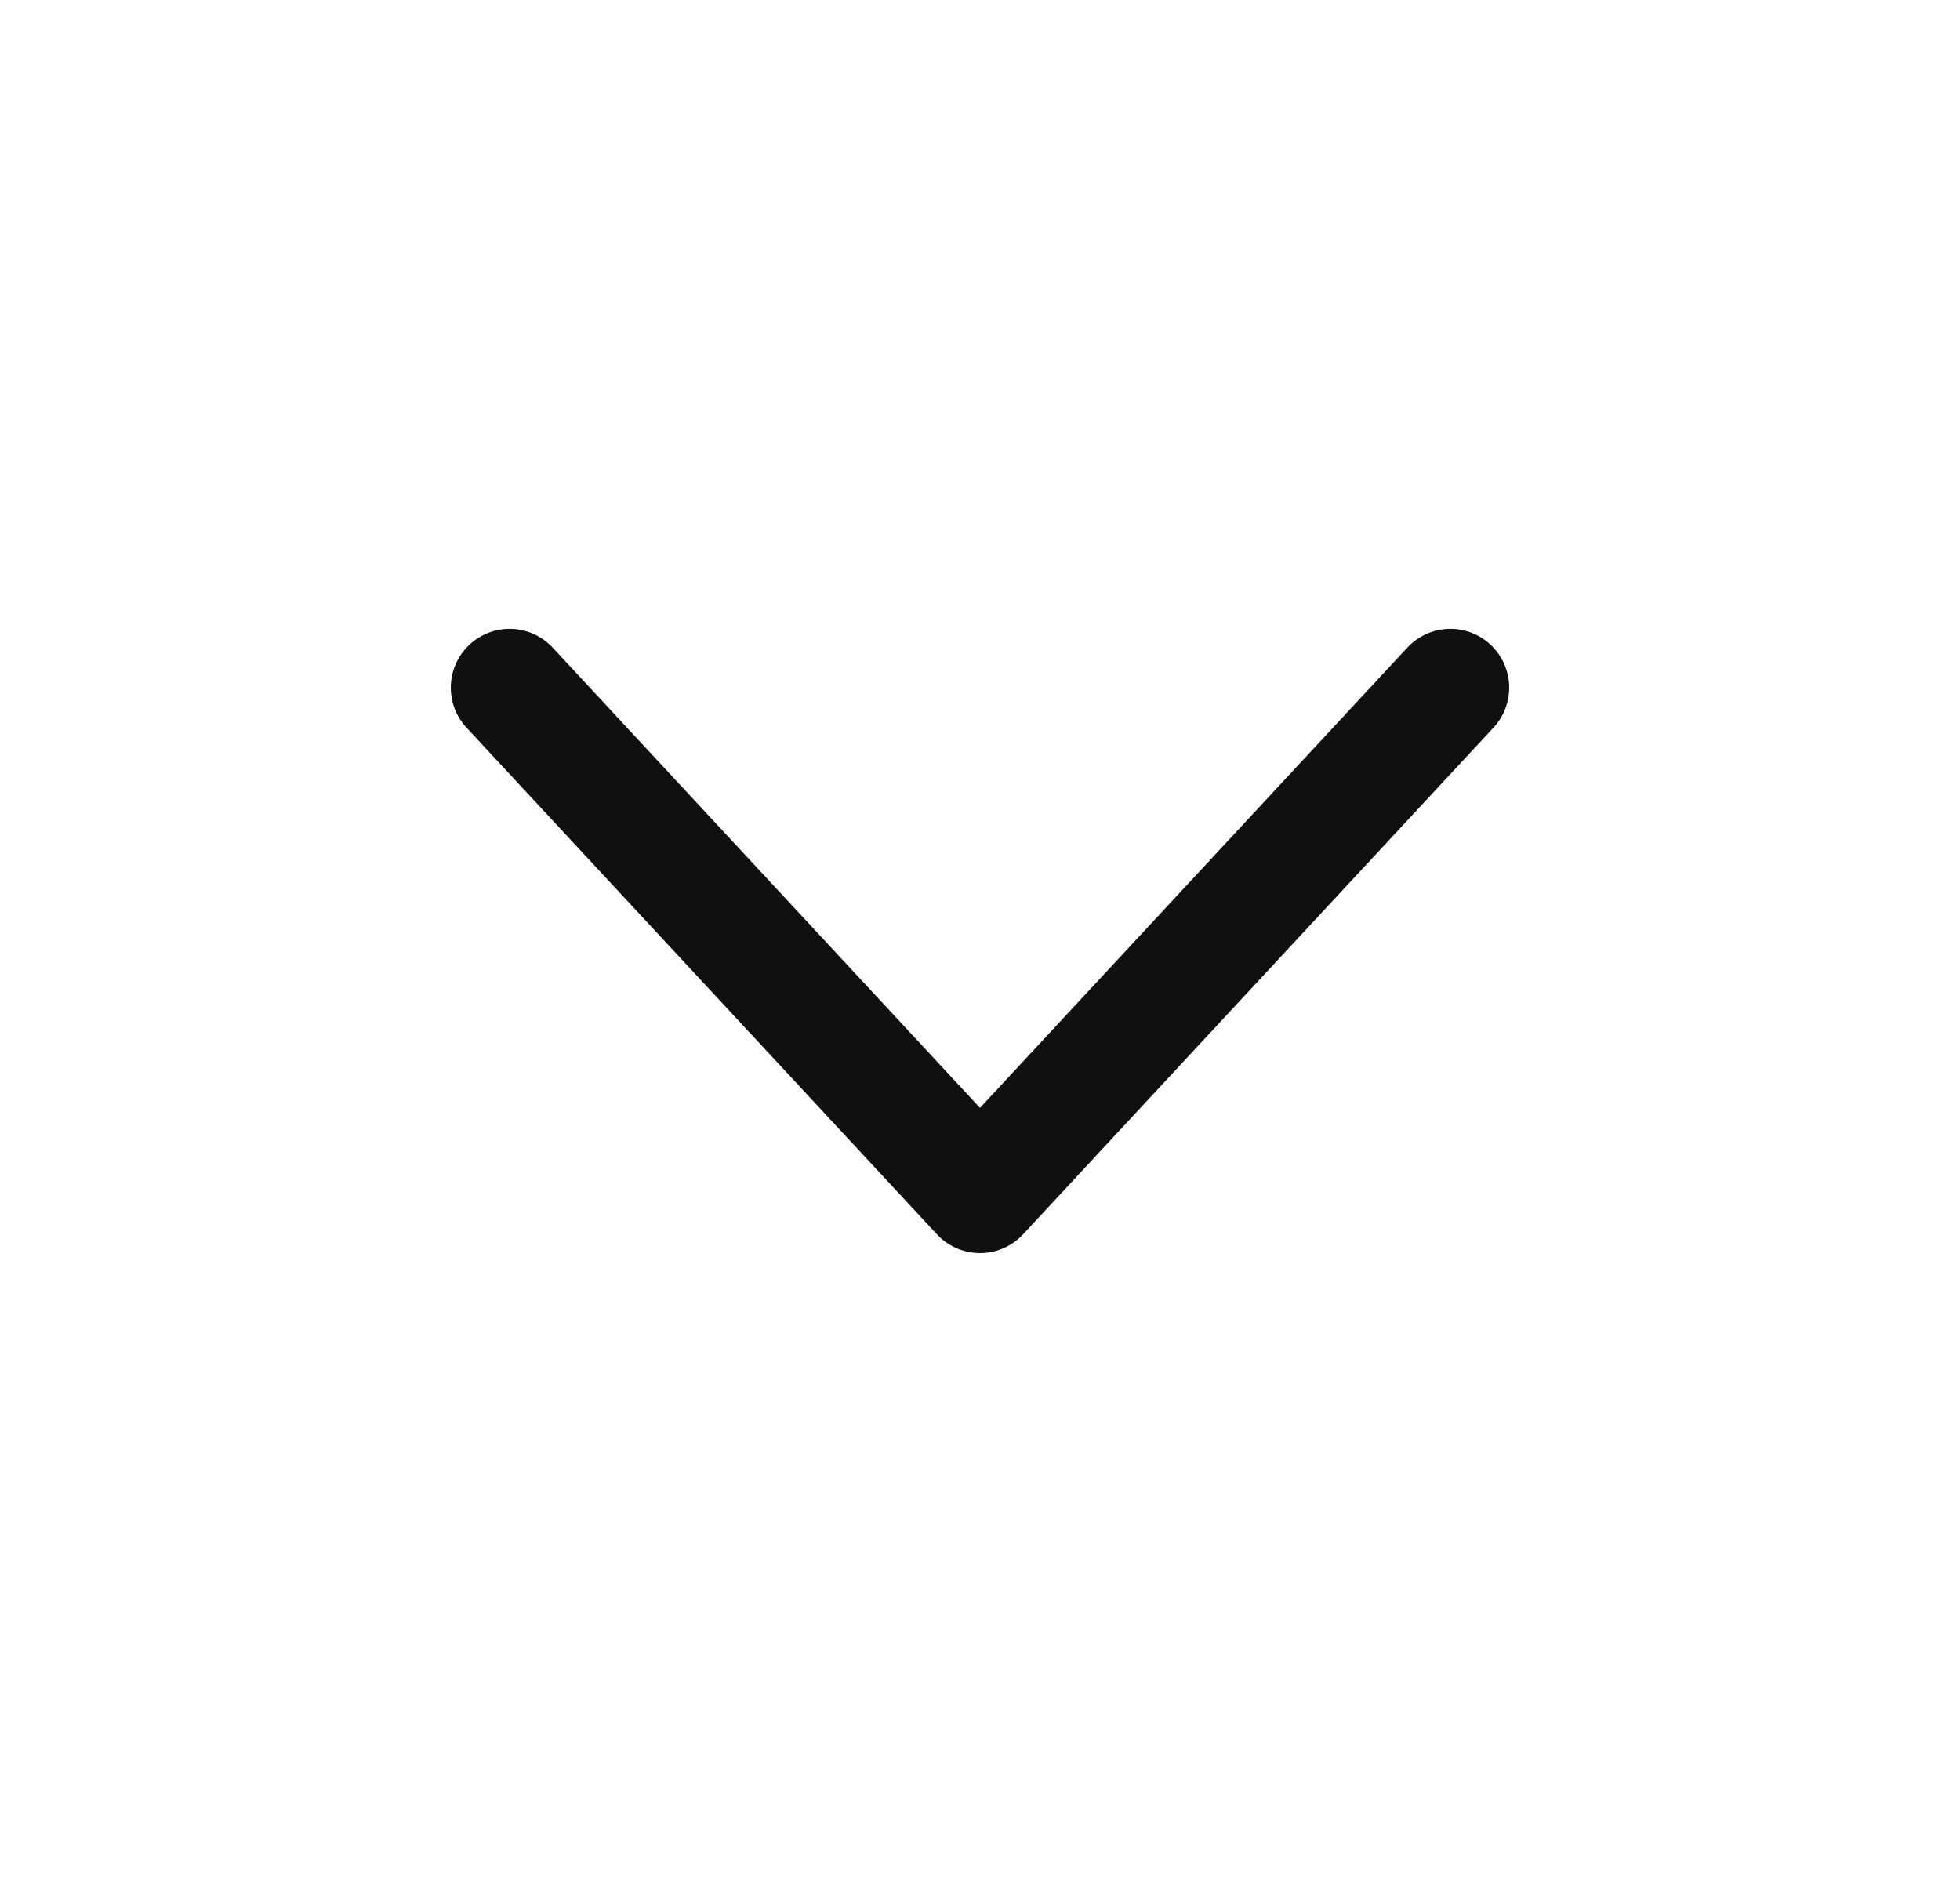
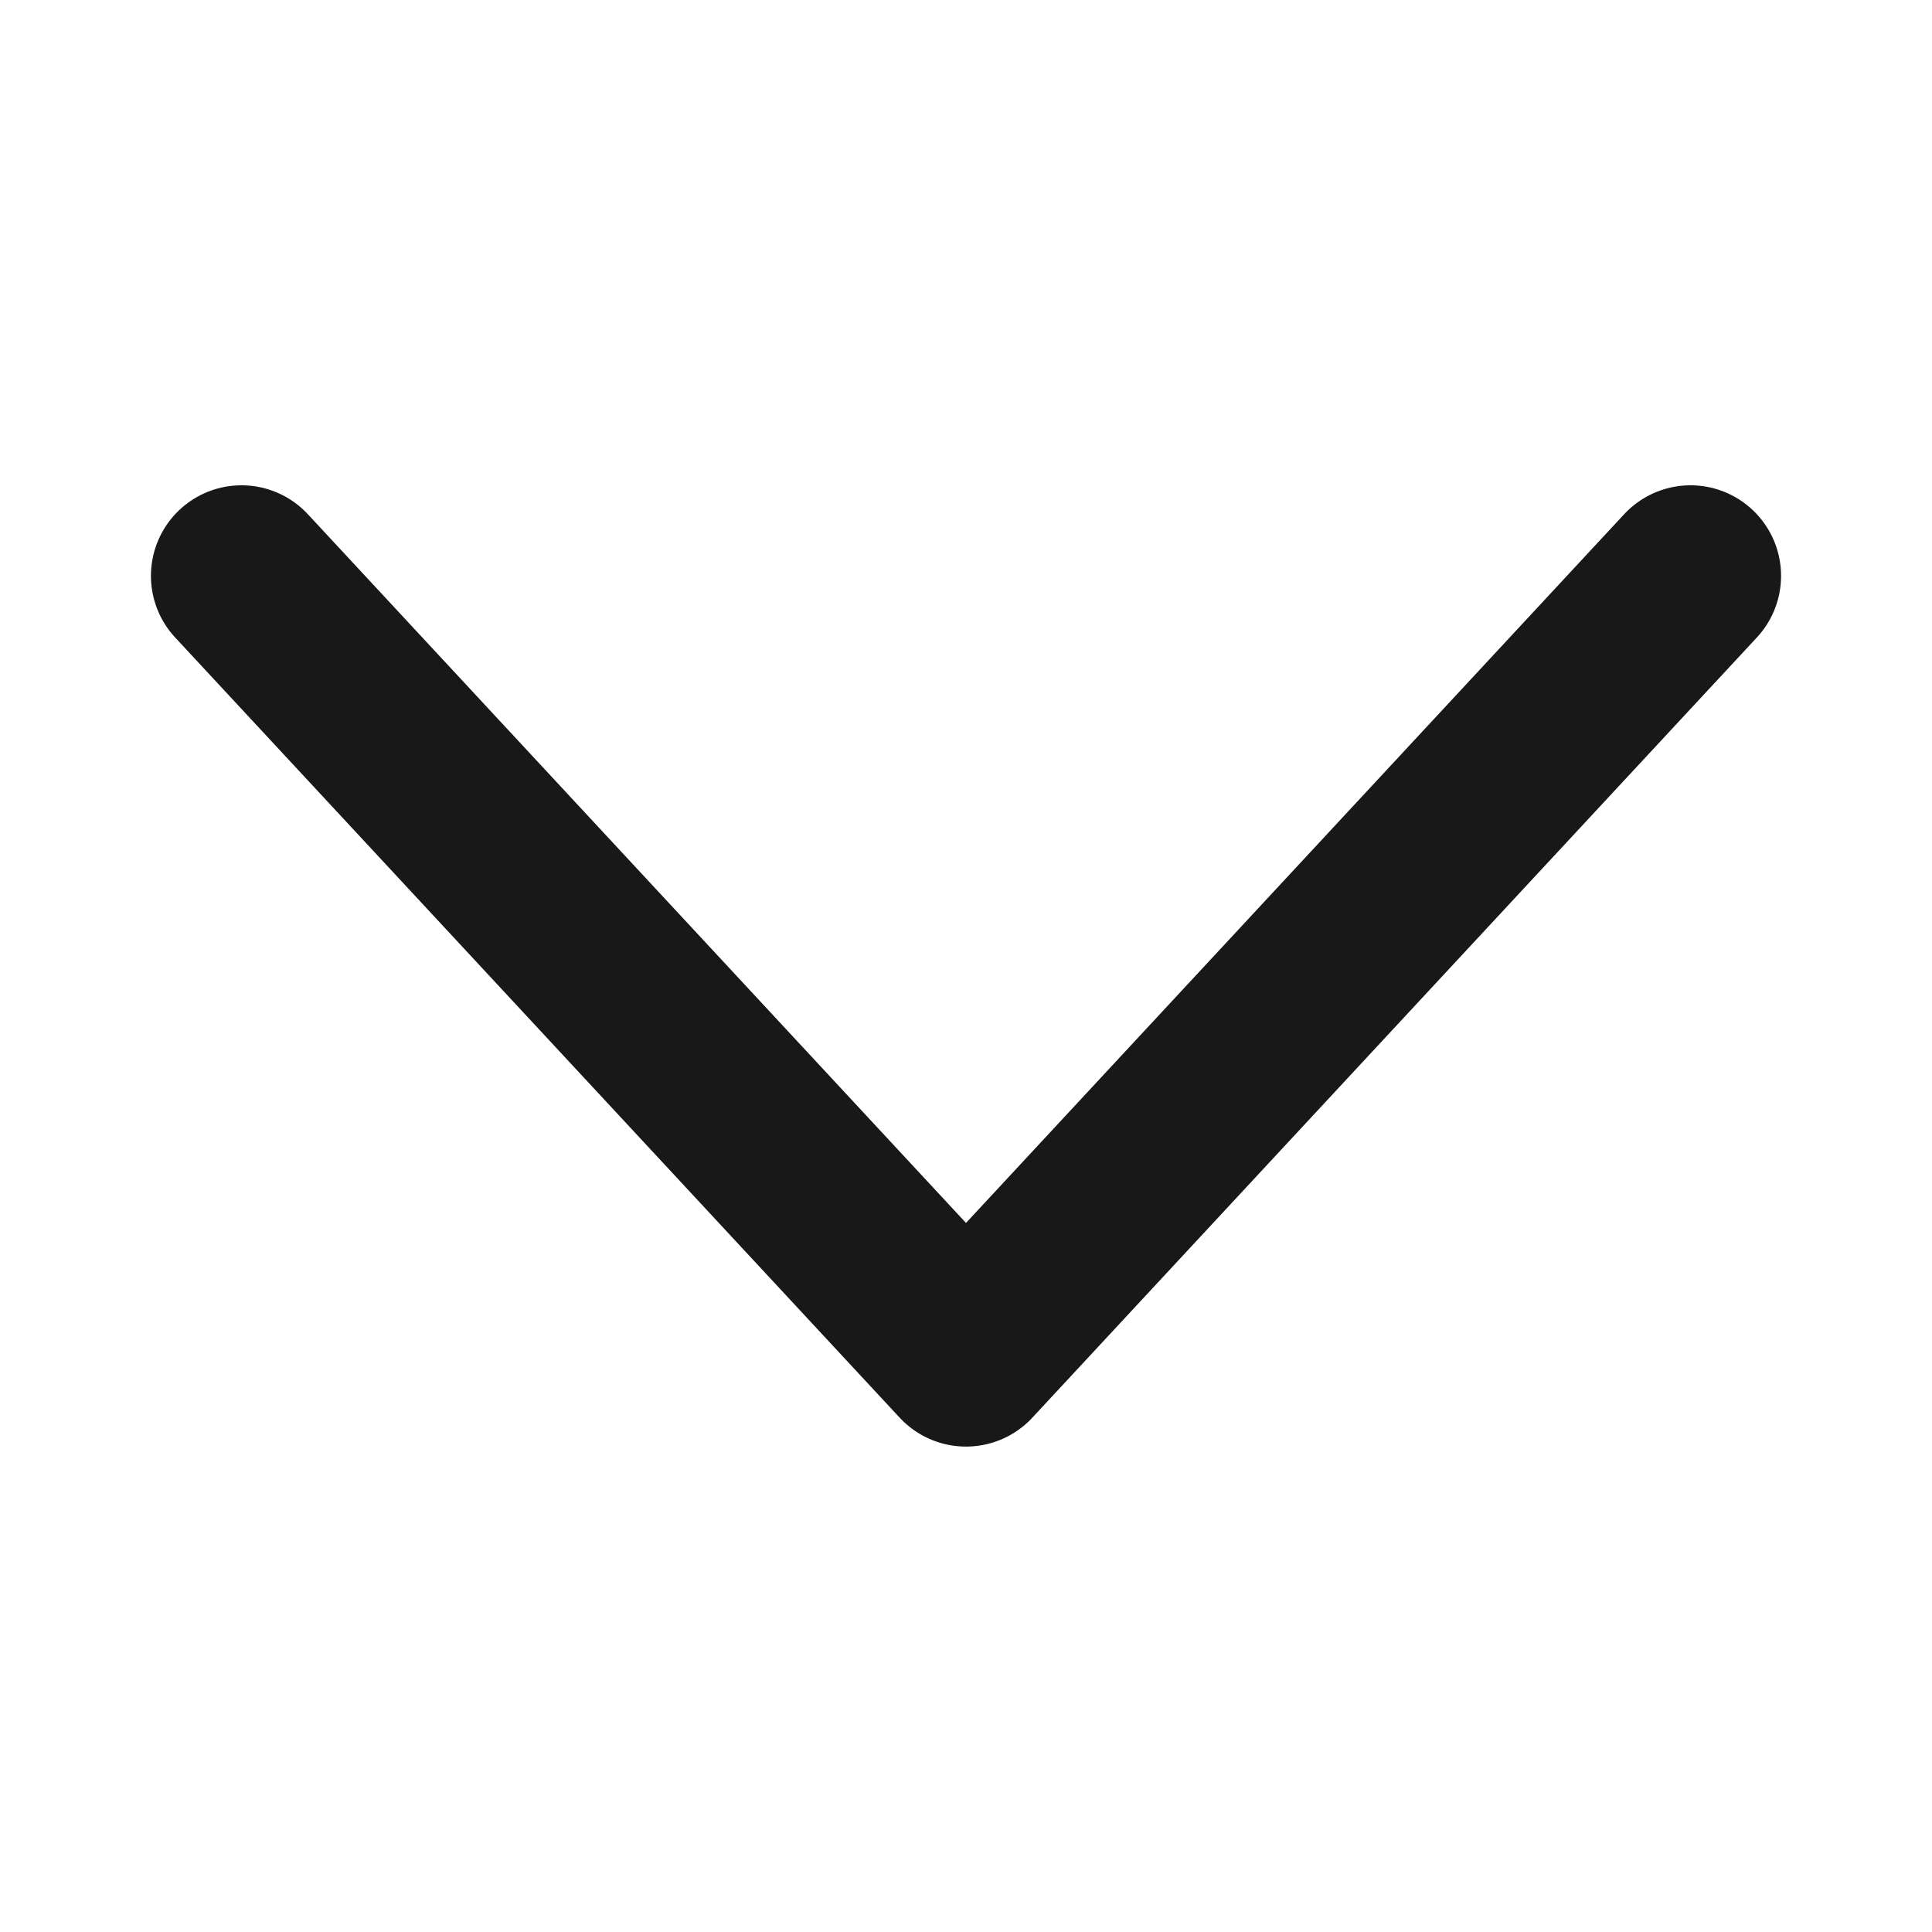
- <svg xmlns="http://www.w3.org/2000/svg" width="25" height="24" viewBox="0 0 25 24" fill="none">
-   <path d="M6.5 8.769L12.5 15.23L18.5 8.769" stroke="#101010" stroke-width="1.5" stroke-linecap="round" stroke-linejoin="round" />
+ <svg xmlns="http://www.w3.org/2000/svg" width="16" height="16" viewBox="0 0 16 16" fill="none">
+   <path d="M2 4.769L8 11.23L14 4.769" stroke="#181818" stroke-width="1.5" stroke-linecap="round" stroke-linejoin="round" />
</svg>
